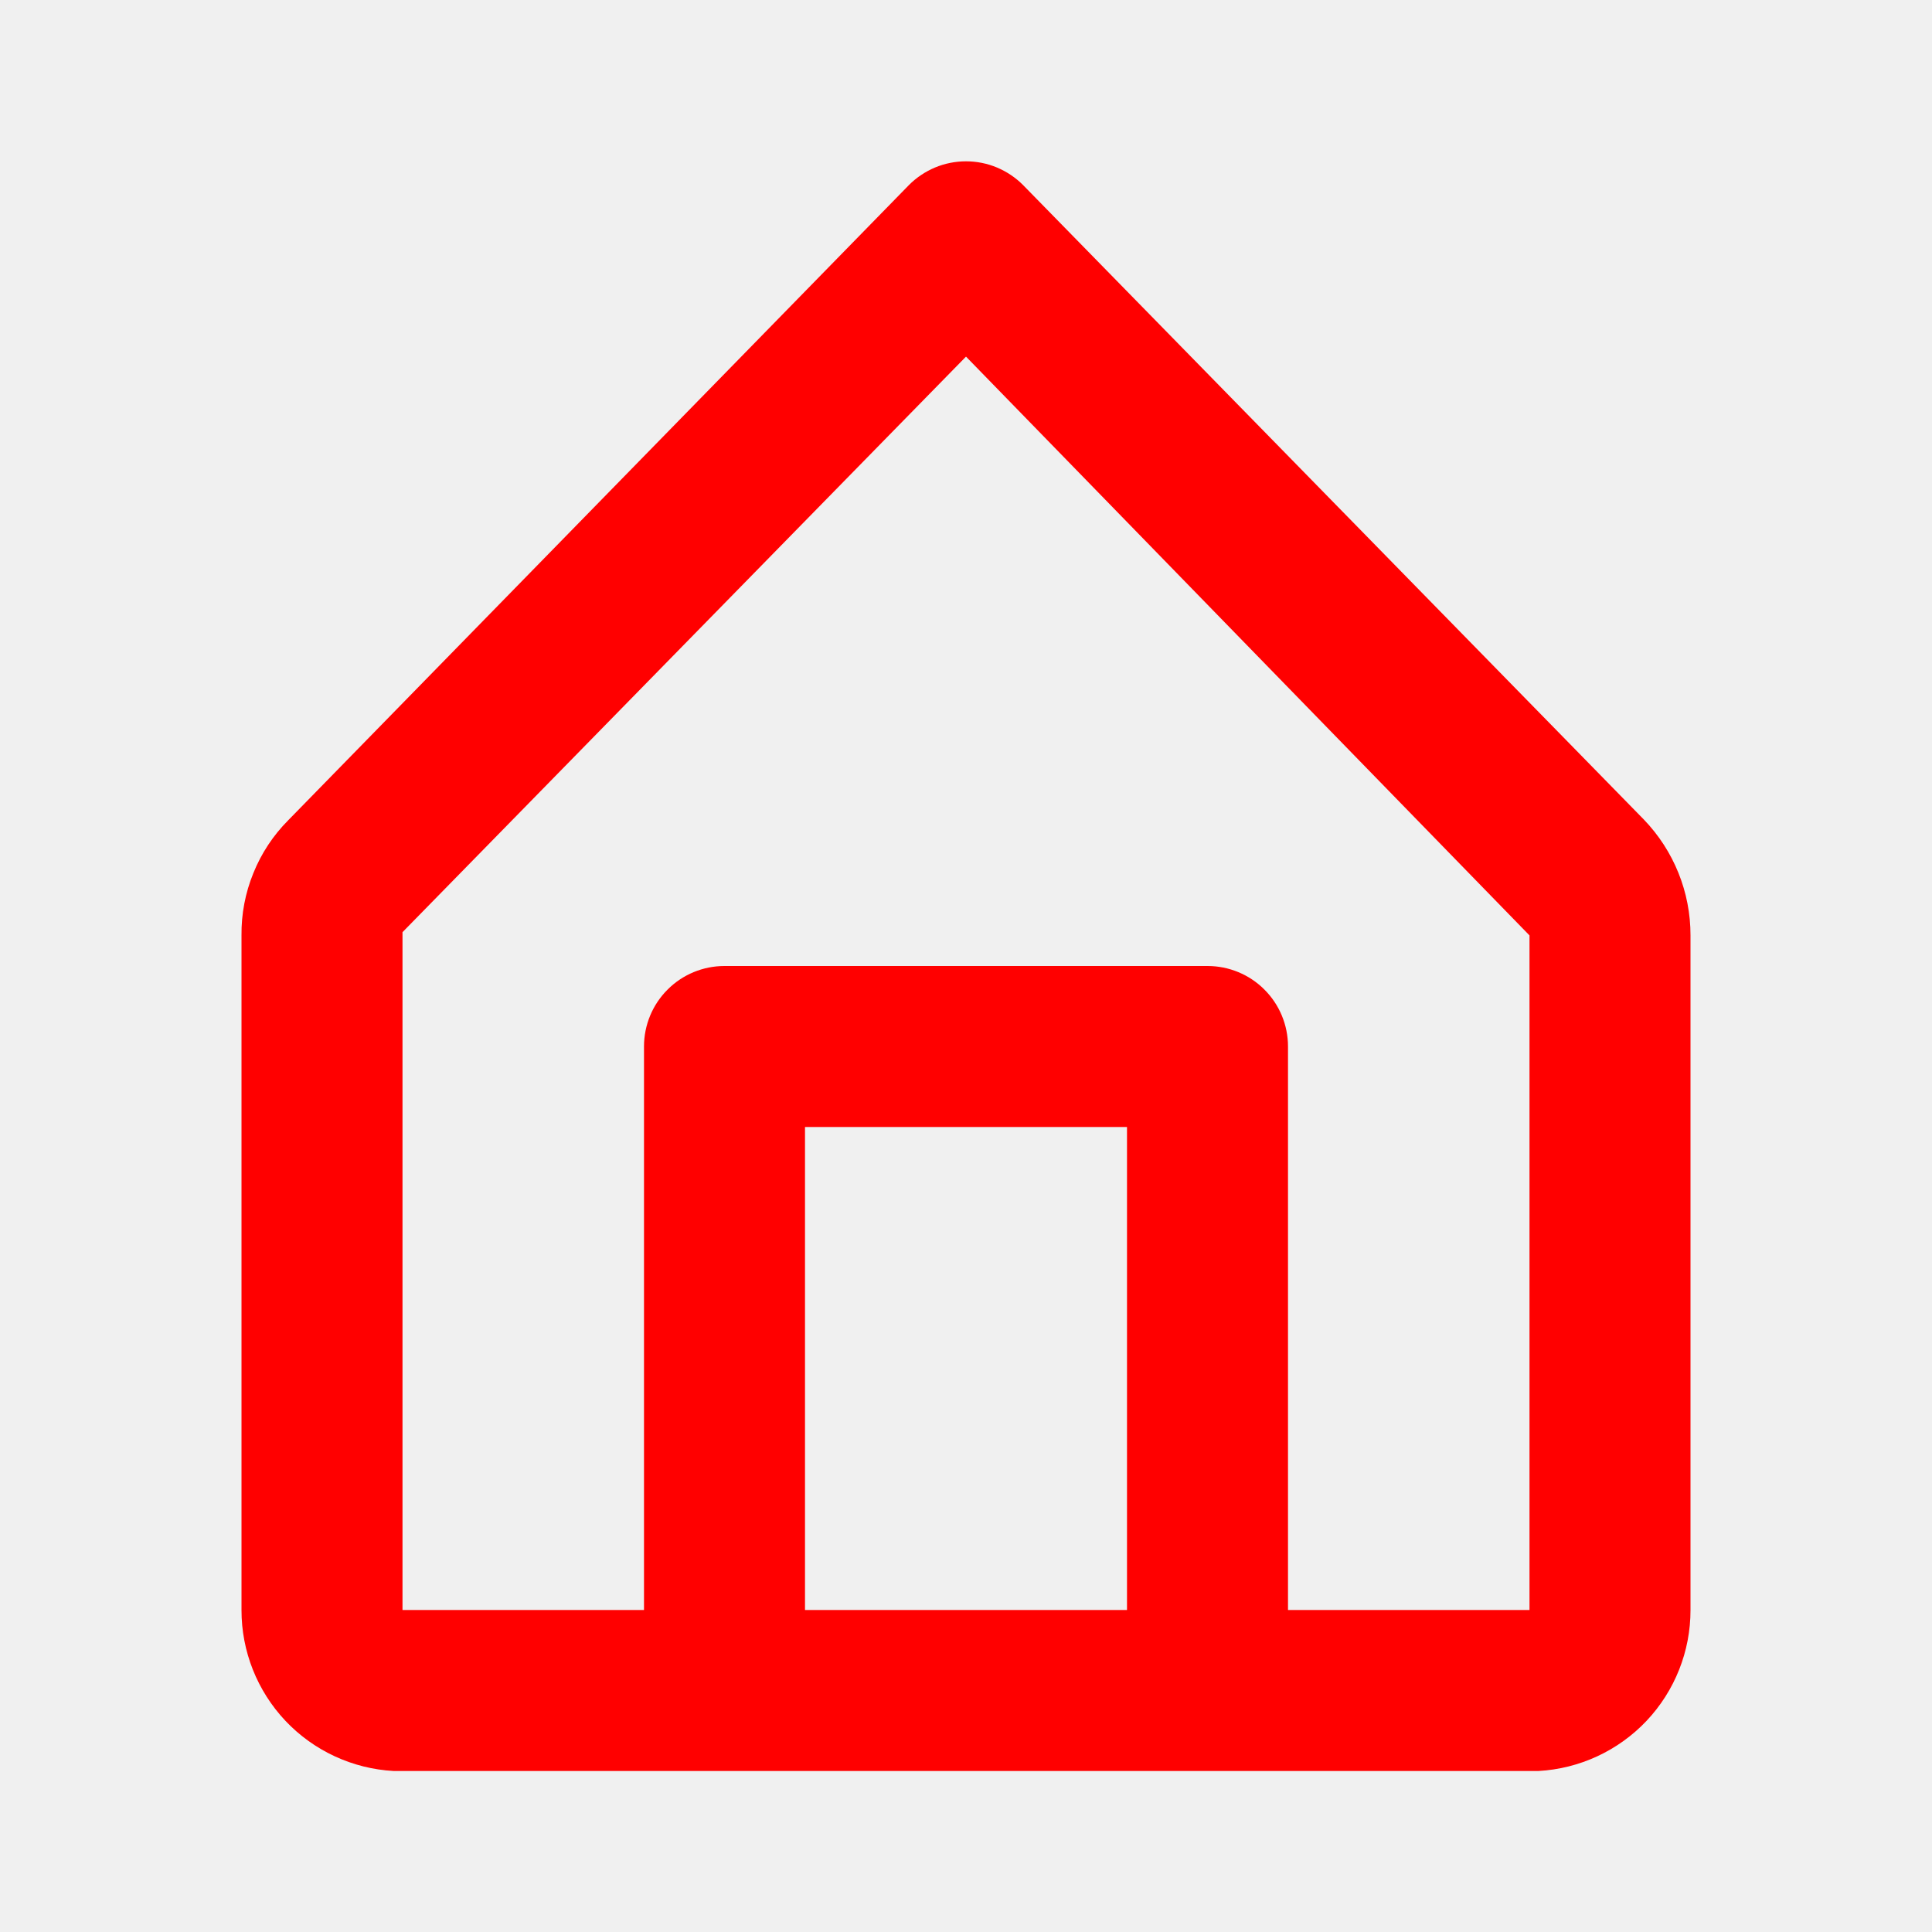
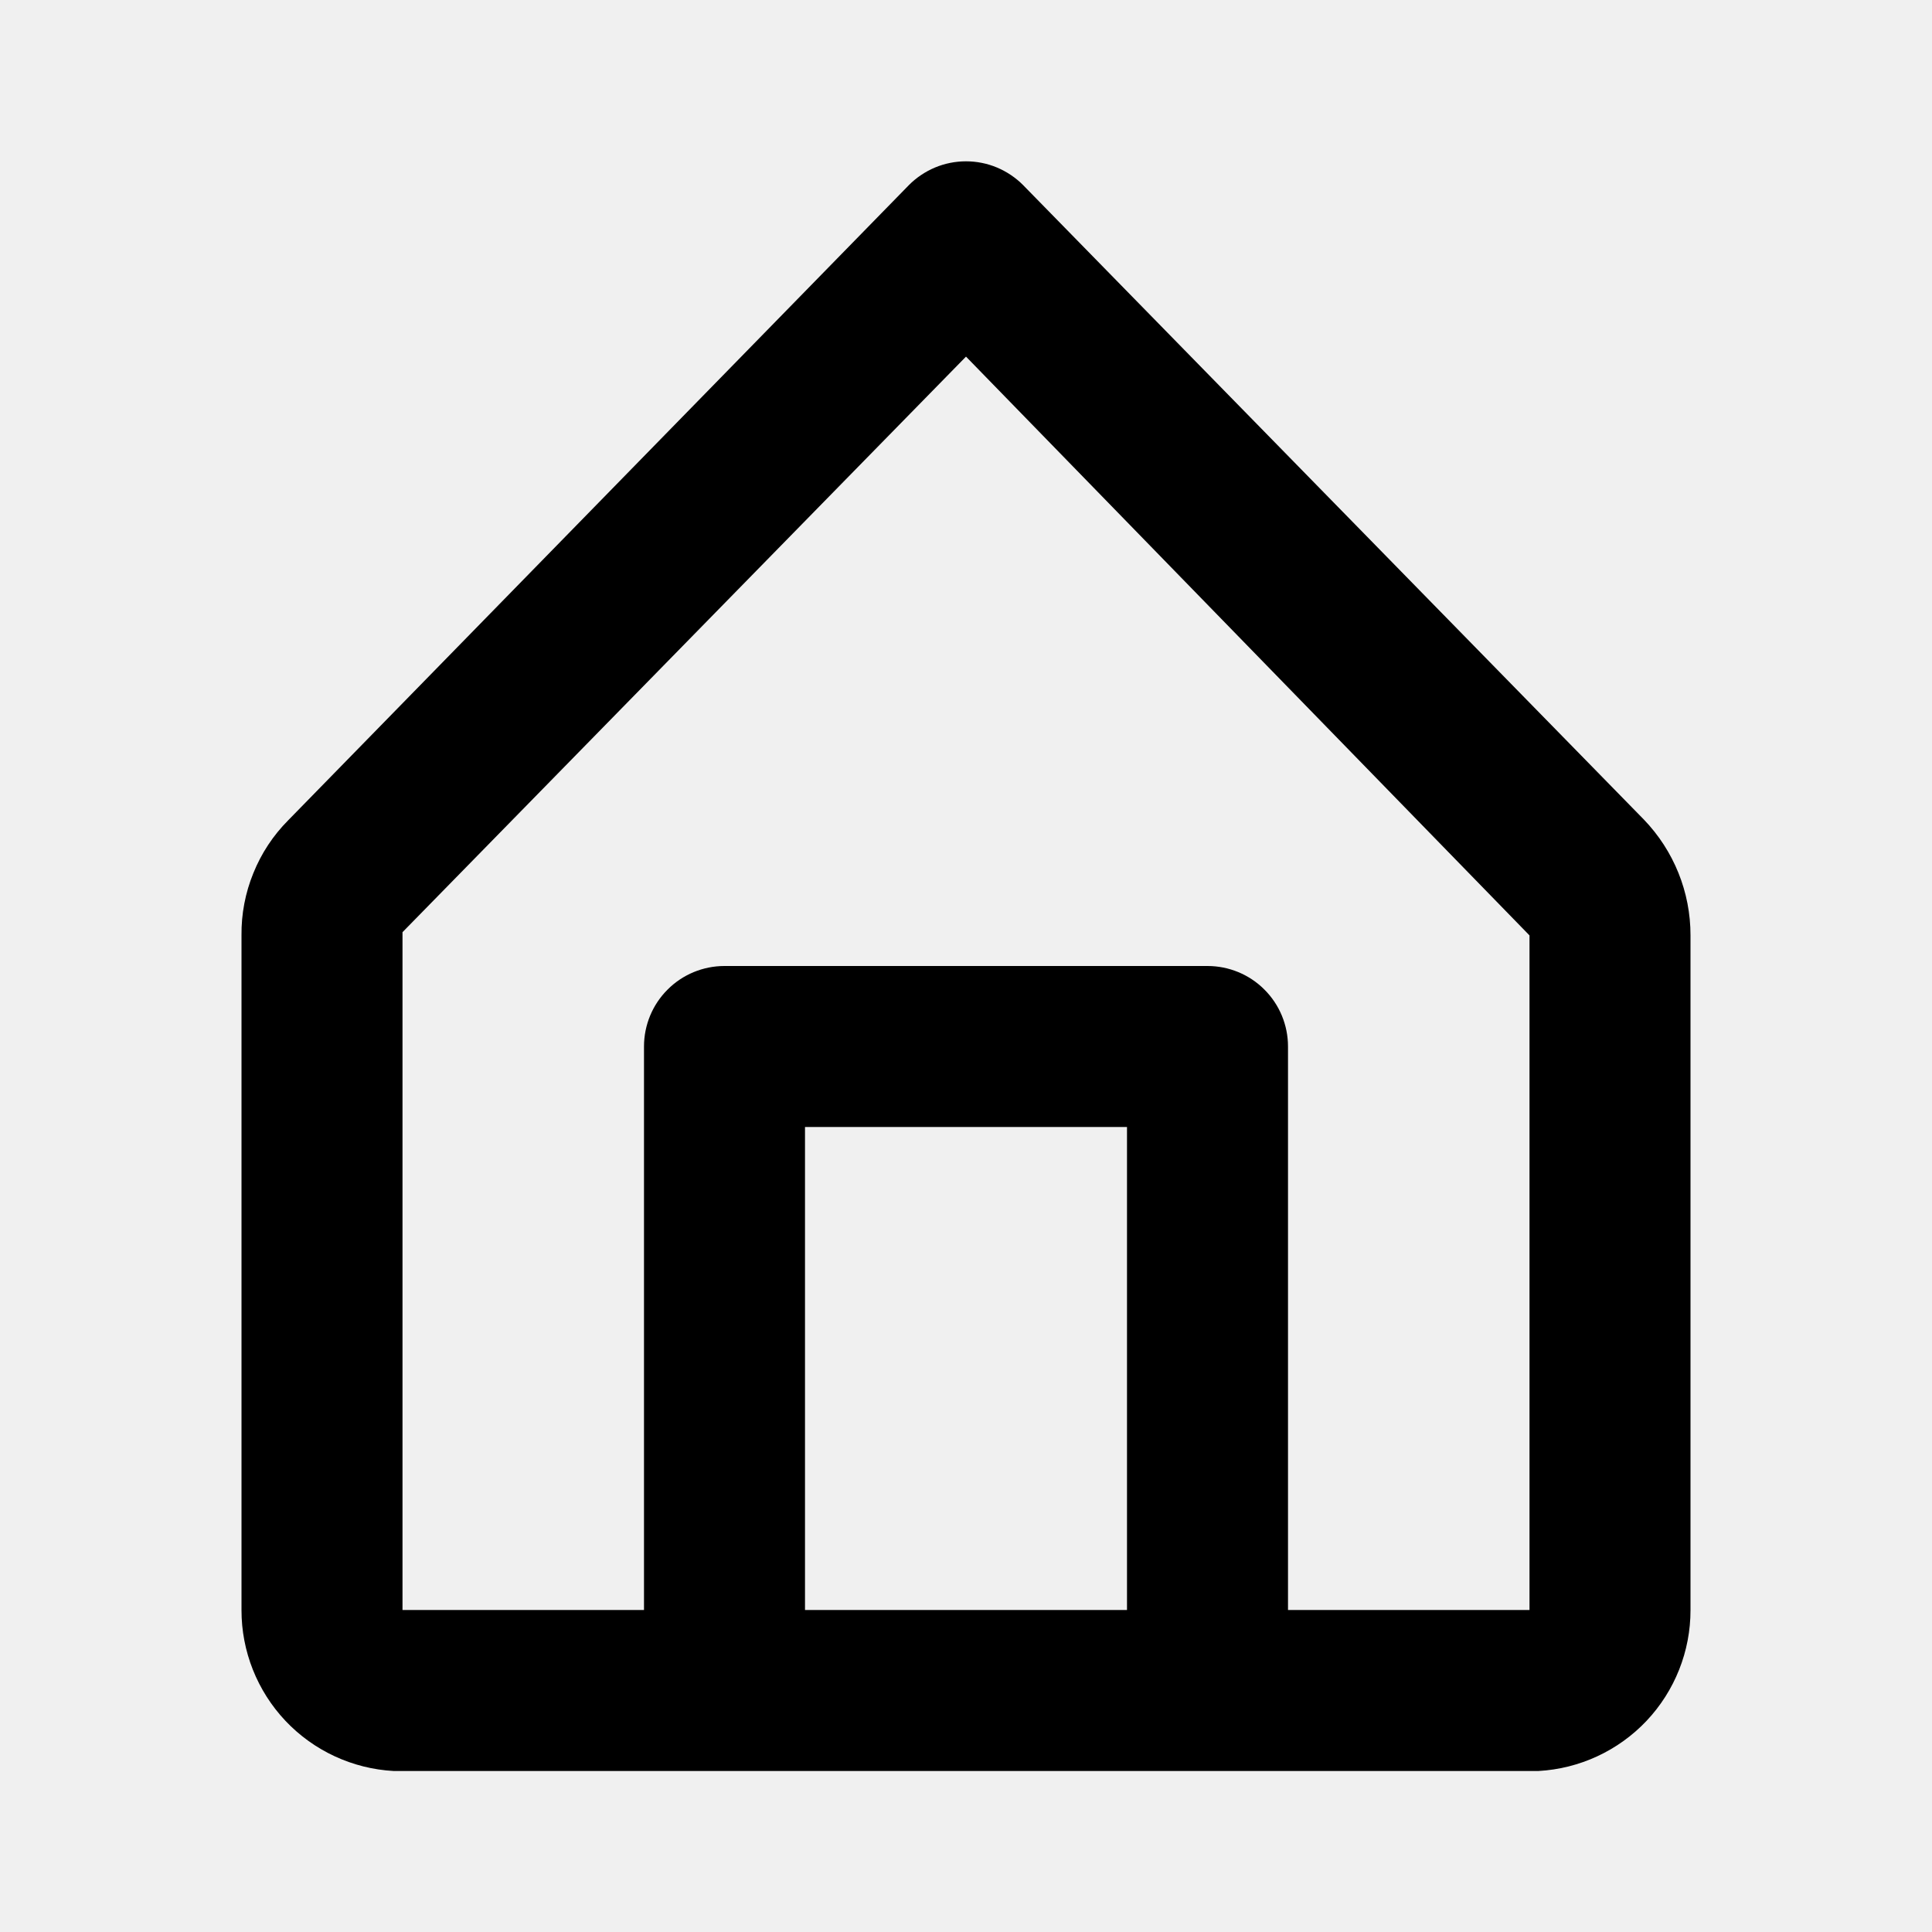
<svg xmlns="http://www.w3.org/2000/svg" width="24" height="24" viewBox="0 0 24 24" fill="none">
  <g clip-path="url(#clip0_301_4082)">
-     <path d="M20.42 10.18L12.71 2.3C12.617 2.206 12.506 2.132 12.385 2.081C12.263 2.03 12.132 2.004 12 2.004C11.868 2.004 11.737 2.03 11.615 2.081C11.494 2.132 11.383 2.206 11.29 2.3L3.58 10.19C3.393 10.378 3.246 10.601 3.147 10.847C3.047 11.092 2.997 11.355 3 11.62V20C2.999 20.512 3.195 21.005 3.546 21.377C3.898 21.749 4.379 21.972 4.89 22H19.11C19.621 21.972 20.102 21.749 20.454 21.377C20.805 21.005 21.001 20.512 21 20V11.62C21.001 11.083 20.793 10.567 20.42 10.18ZM10 20V14H14V20H10ZM19 20H16V13C16 12.735 15.895 12.48 15.707 12.293C15.52 12.105 15.265 12 15 12H9C8.735 12 8.48 12.105 8.293 12.293C8.105 12.48 8 12.735 8 13V20H5V11.58L12 4.43L19 11.62V20Z" fill="red" />
+     <path d="M20.42 10.18L12.71 2.3C12.617 2.206 12.506 2.132 12.385 2.081C12.263 2.03 12.132 2.004 12 2.004C11.868 2.004 11.737 2.03 11.615 2.081C11.494 2.132 11.383 2.206 11.29 2.3L3.58 10.19C3.393 10.378 3.246 10.601 3.147 10.847C3.047 11.092 2.997 11.355 3 11.62V20C2.999 20.512 3.195 21.005 3.546 21.377C3.898 21.749 4.379 21.972 4.89 22H19.11C19.621 21.972 20.102 21.749 20.454 21.377C20.805 21.005 21.001 20.512 21 20V11.62C21.001 11.083 20.793 10.567 20.42 10.18ZM10 20V14H14V20H10ZM19 20H16V13C16 12.735 15.895 12.48 15.707 12.293C15.52 12.105 15.265 12 15 12H9C8.735 12 8.48 12.105 8.293 12.293C8.105 12.48 8 12.735 8 13V20H5V11.58L12 4.43L19 11.62V20Z" fill="black" />
  </g>
  <defs>
    <clipPath id="clip0_301_4082">
-       <rect width="24" height="24" fill="black" />
+       <rect width="24" height="24" fill="white" />
    </clipPath>
  </defs>
</svg>
